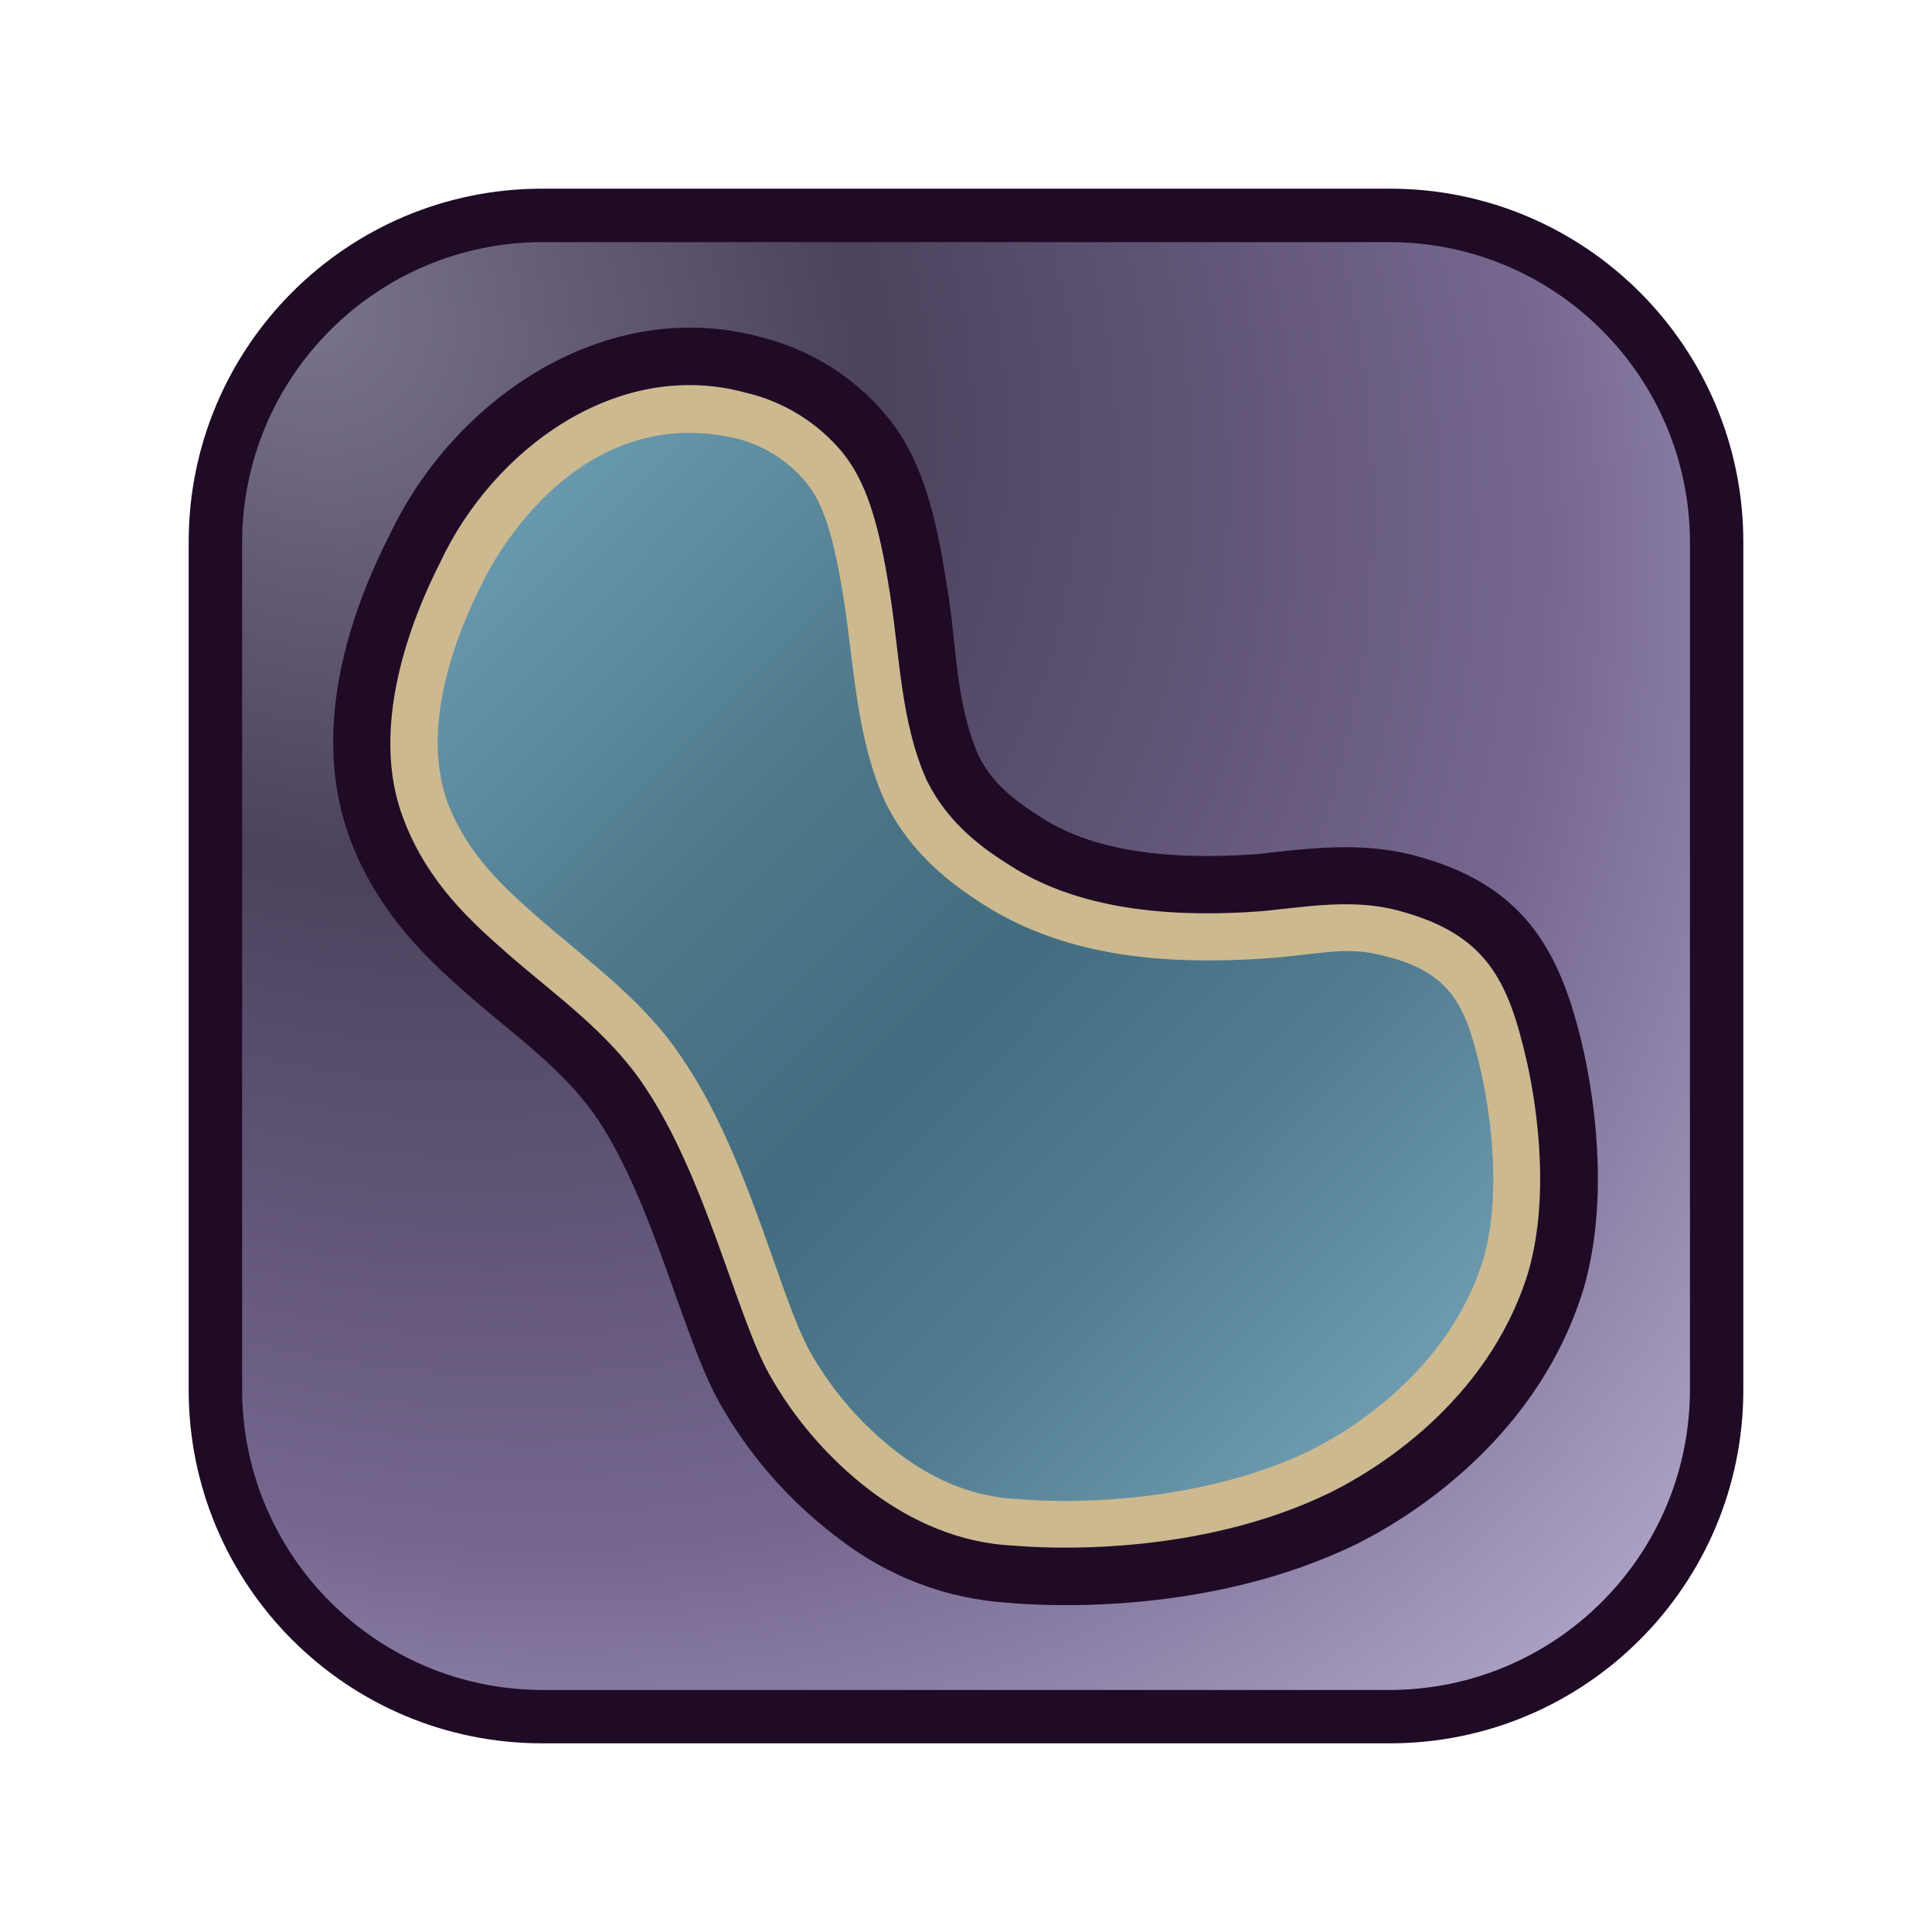
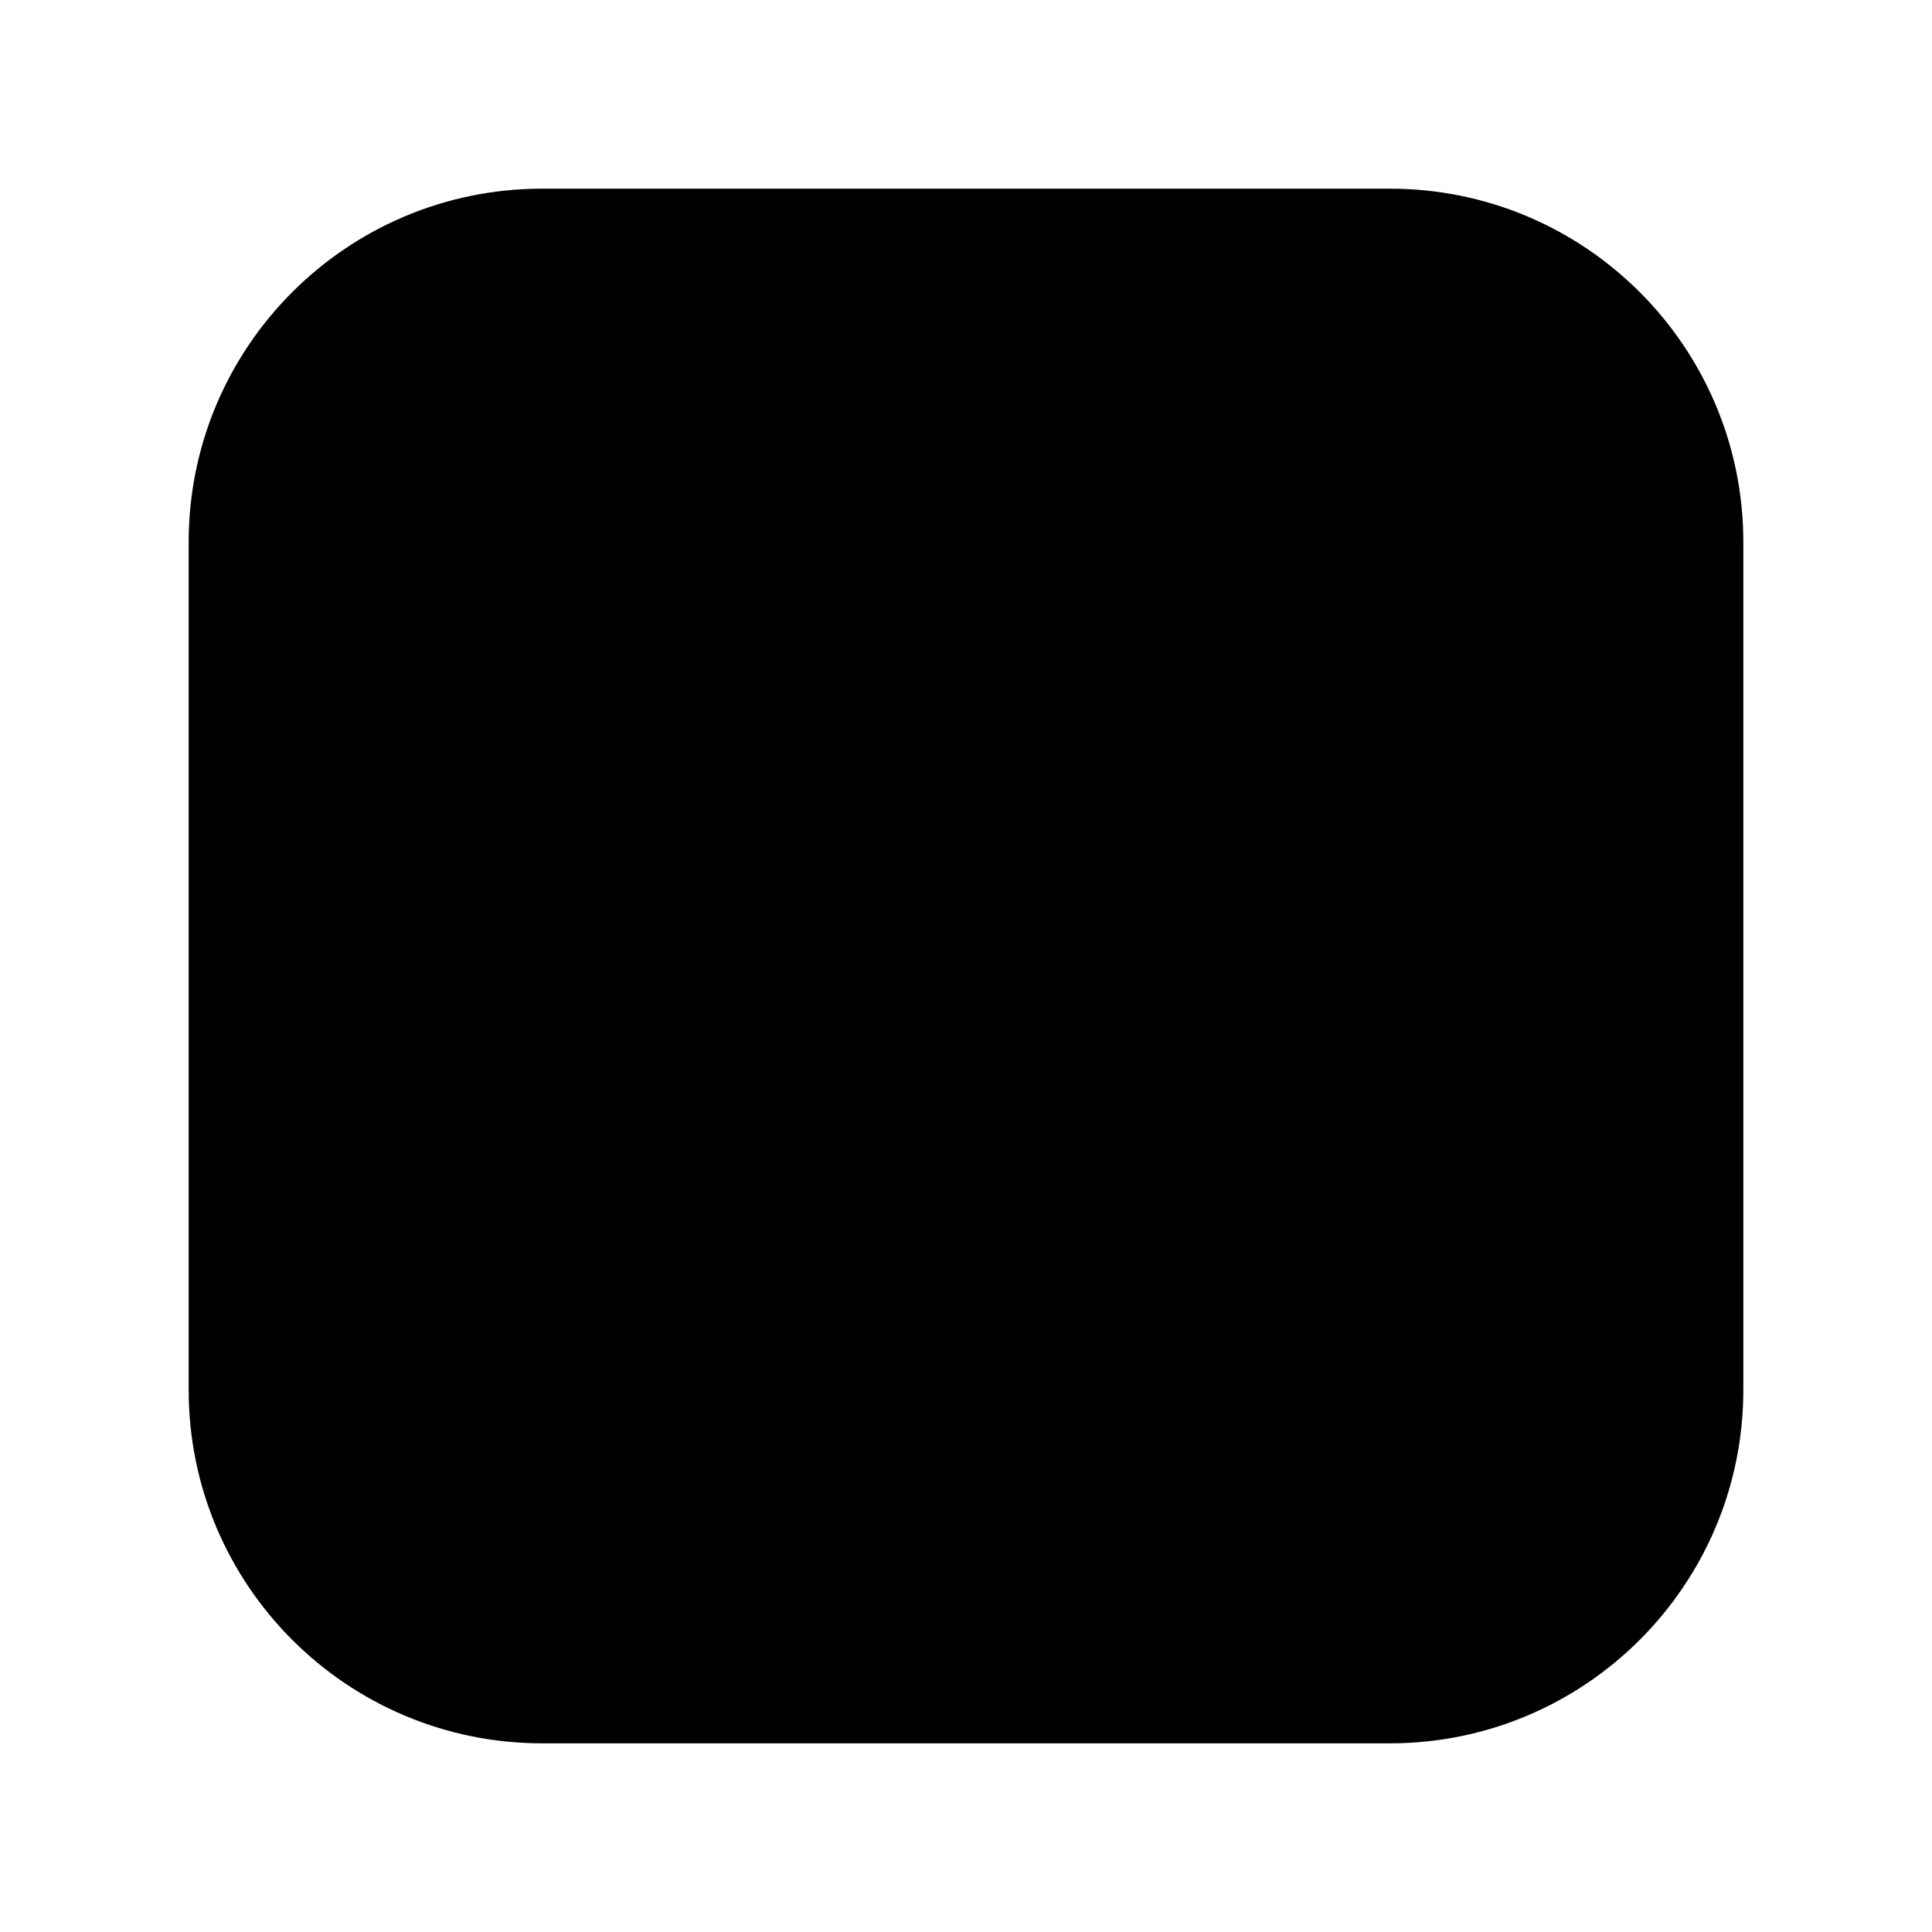
- <svg xmlns="http://www.w3.org/2000/svg" xmlns:xlink="http://www.w3.org/1999/xlink" width="1024" height="1024" viewBox="-100 -100 1024 1024" version="1.1" id="svg22">
-   <defs id="defs19">
-     <linearGradient id="linearGradient5">
-       <stop style="stop-color:#1f0b26;stop-opacity:1;" offset="0" id="stop6" />
-       <stop style="stop-color:#1f0b26;stop-opacity:0;" offset="1" id="stop7" />
-     </linearGradient>
-     <style id="style1">
-       .a {
-         fill: #06283d;
-       }
- 
-       .b {
-         fill: url(#a);
-       }
- 
-       .c {
-         fill: #a59678;
-       }
- 
-       .d {
-         fill: url(#b);
-       }
-     </style>
-     <radialGradient id="a" cx="103.55" cy="103.55" fx="14.832" fy="15.613" r="196.89" gradientUnits="userSpaceOnUse" gradientTransform="matrix(4.944471,0,0,4.944471,-2.9648209e-5,1.824029e-6)">
-       <stop offset="0" stop-color="#746b7f" id="stop1" style="stop-color:#7b758d;stop-opacity:1;" />
-       <stop offset="0.292" stop-color="#4b475b" id="stop4" style="stop-color:#4c425d;stop-opacity:1;" />
-       <stop offset="0.635" stop-color="#4b475b" id="stop13" style="stop-color:#75678f;stop-opacity:1;" />
-       <stop offset="0.852" stop-color="#bcb5d9" id="stop10" style="stop-color:#aba0c4;stop-opacity:1;" />
-     </radialGradient>
-     <linearGradient id="b" x1="38.997" y1="33.821" x2="178.809" y2="173.79" gradientUnits="userSpaceOnUse" gradientTransform="matrix(0.7218557,0,0,0.730379,-0.8872969,-1.97506)" spreadMethod="repeat" xlink:href="#linearGradient5">
-       <stop offset="0" stop-color="#448491" id="stop11" style="stop-color:#6fa1b7;stop-opacity:1;" />
-       <stop offset="0.329" stop-color="#526a77" id="stop14" style="stop-color:#4e788a;stop-opacity:1;" />
-       <stop offset="0.513" stop-color="#526a77" id="stop2" style="stop-color:#426c7f;stop-opacity:1;" />
-       <stop offset="0.698" stop-color="#526a77" id="stop12" style="stop-color:#527d90;stop-opacity:1;" />
-       <stop offset="1" stop-color="#94d1d6" id="stop19" style="stop-color:#7ca9be;stop-opacity:1;" />
-     </linearGradient>
-     <radialGradient xlink:href="#a" id="radialGradient1" cx="82.725" cy="91.513" fx="82.725" fy="91.513" r="476.82" gradientUnits="userSpaceOnUse" gradientTransform="matrix(1.697186,1.719258,-1.396703,1.378773,42.39917,-213.8837)" />
-   </defs>
+ <svg xmlns="http://www.w3.org/2000/svg" width="1024" height="1024" viewBox="-100 -100 1024 1024" version="1.1" id="svg22">
+   <defs id="defs19" />
  <g id="g22">
-     <rect class="b" x="0" y="0" width="824" height="824" rx="187.336" id="rect20-8" style="fill:#1f0b26;fill-opacity:1;stroke-width:0.217" />
-     <rect class="b" x="28.329" y="28.329" width="767.382" height="767.382" rx="159.38" id="rect20" style="fill:url(#radialGradient1);fill-opacity:1;stroke-width:0.202" />
-     <g id="g32" transform="matrix(5.479587,0,0,5.479587,-10.93943,10.82251)" style="stroke-width:0.037">
-       <path class="a" d="M 81.38,134.816 C 75.451,134.445 69.759,132.432 64.506,128.31 59.962,124.828 56.169,120.464 53.353,115.48 49.841,109.29 46.951,96.056 41.51,87.968 38.291,83.232 33.578,79.972 29.326,76.27 25.5,72.908 20.466,68.439 17.636,61.015 13.686,50.52 17.53,39.181 21.404,31.571 27.853,17.964 42.687,8.361 57.339,12.387 c 4.809,1.179 9.107,3.885 12.249,7.711 3.311,4.095 4.647,9.243 5.729,16.221 0.965,5.475 0.8,11.357 3.064,16.504 1.452,3.05 4.226,4.829 6.048,6.005 4.753,3.087 11.736,4.241 21.006,3.558 5.04,-0.584 10.029,-1.192 15.016,0.109 10.41,2.739 14.142,8.74 16.403,18.639 0.779,3.378 2.796,13.96 0.065,23.308 -4.284,13.991 -15.978,21.69 -21.863,24.637 -14.263,6.994 -30.222,6.044 -33.677,5.736 z" id="path20" style="fill:#1f0b26;fill-opacity:1;stroke-width:0.037" />
-       <path class="c" d="m 81.874,129.283 c -5.173,-0.206 -9.961,-2.299 -14.05,-5.402 -3.929,-3.025 -7.209,-6.811 -9.643,-11.131 C 55.023,107.161 52.024,93.64 46.055,84.802 42.622,79.656 37.557,76.125 32.971,72.131 29.381,68.986 25.182,65.245 22.82,59.105 19.346,50.244 23.517,39.691 26.342,34.141 31.463,23.234 43.463,14.357 55.887,17.76 c 3.676,0.86 6.968,2.9 9.374,5.809 2.178,2.737 3.449,6.419 4.56,13.578 0.967,6.044 1.032,12.413 3.551,18.073 2.178,4.451 5.809,6.833 8.038,8.249 5.862,3.787 13.987,5.233 24.441,4.436 4.391,-0.431 8.758,-1.217 13.106,-0.065 8.485,2.259 10.644,6.597 12.453,14.522 0.59,2.555 2.544,12.31 0.145,20.512 -3.931,12.735 -15.112,19.269 -19.046,21.224 -13.092,6.429 -28.196,5.402 -30.634,5.184 z" id="path21" style="fill:#ccb98f;fill-opacity:1;stroke-width:0.037" />
-       <path class="d" d="m 54.725,22.124 c 2.76,0.635 5.232,2.167 7.029,4.357 1.619,1.997 2.628,5.083 3.631,11.422 0.992,6.5 1.218,13.274 3.943,19.351 2.708,5.591 7.261,8.546 9.65,10.078 8.106,5.136 17.874,5.769 27.207,5.148 5.569,-0.414 7.777,-1.249 11.581,-0.211 6.541,1.606 7.861,5.141 9.222,11.131 0.423,1.824 2.341,10.951 0.218,18.232 -3.315,10.649 -12.741,16.471 -16.729,18.443 -8.716,4.247 -20.132,5.379 -28.224,4.698 -4.314,-0.156 -8.297,-1.891 -11.69,-4.502 -3.452,-2.648 -6.332,-5.968 -8.466,-9.759 C 59.108,105.136 56.122,91.508 49.773,82.195 46.179,76.711 40.85,72.905 35.977,68.682 32.443,65.583 29.02,62.498 27.075,57.478 24.318,50.081 27.92,41.041 30.401,36.174 30.792,35.339 38.823,18.644 54.725,22.124 Z" id="path22" style="fill:url(#b);fill-opacity:1;stroke-width:0.037" />
-     </g>
+     <rect class="b" x="0" y="0" width="824" height="824" rx="187.336" id="rect20-8" style="fill:#000000;fill-opacity:1;stroke-width:0.217" />
  </g>
</svg>
